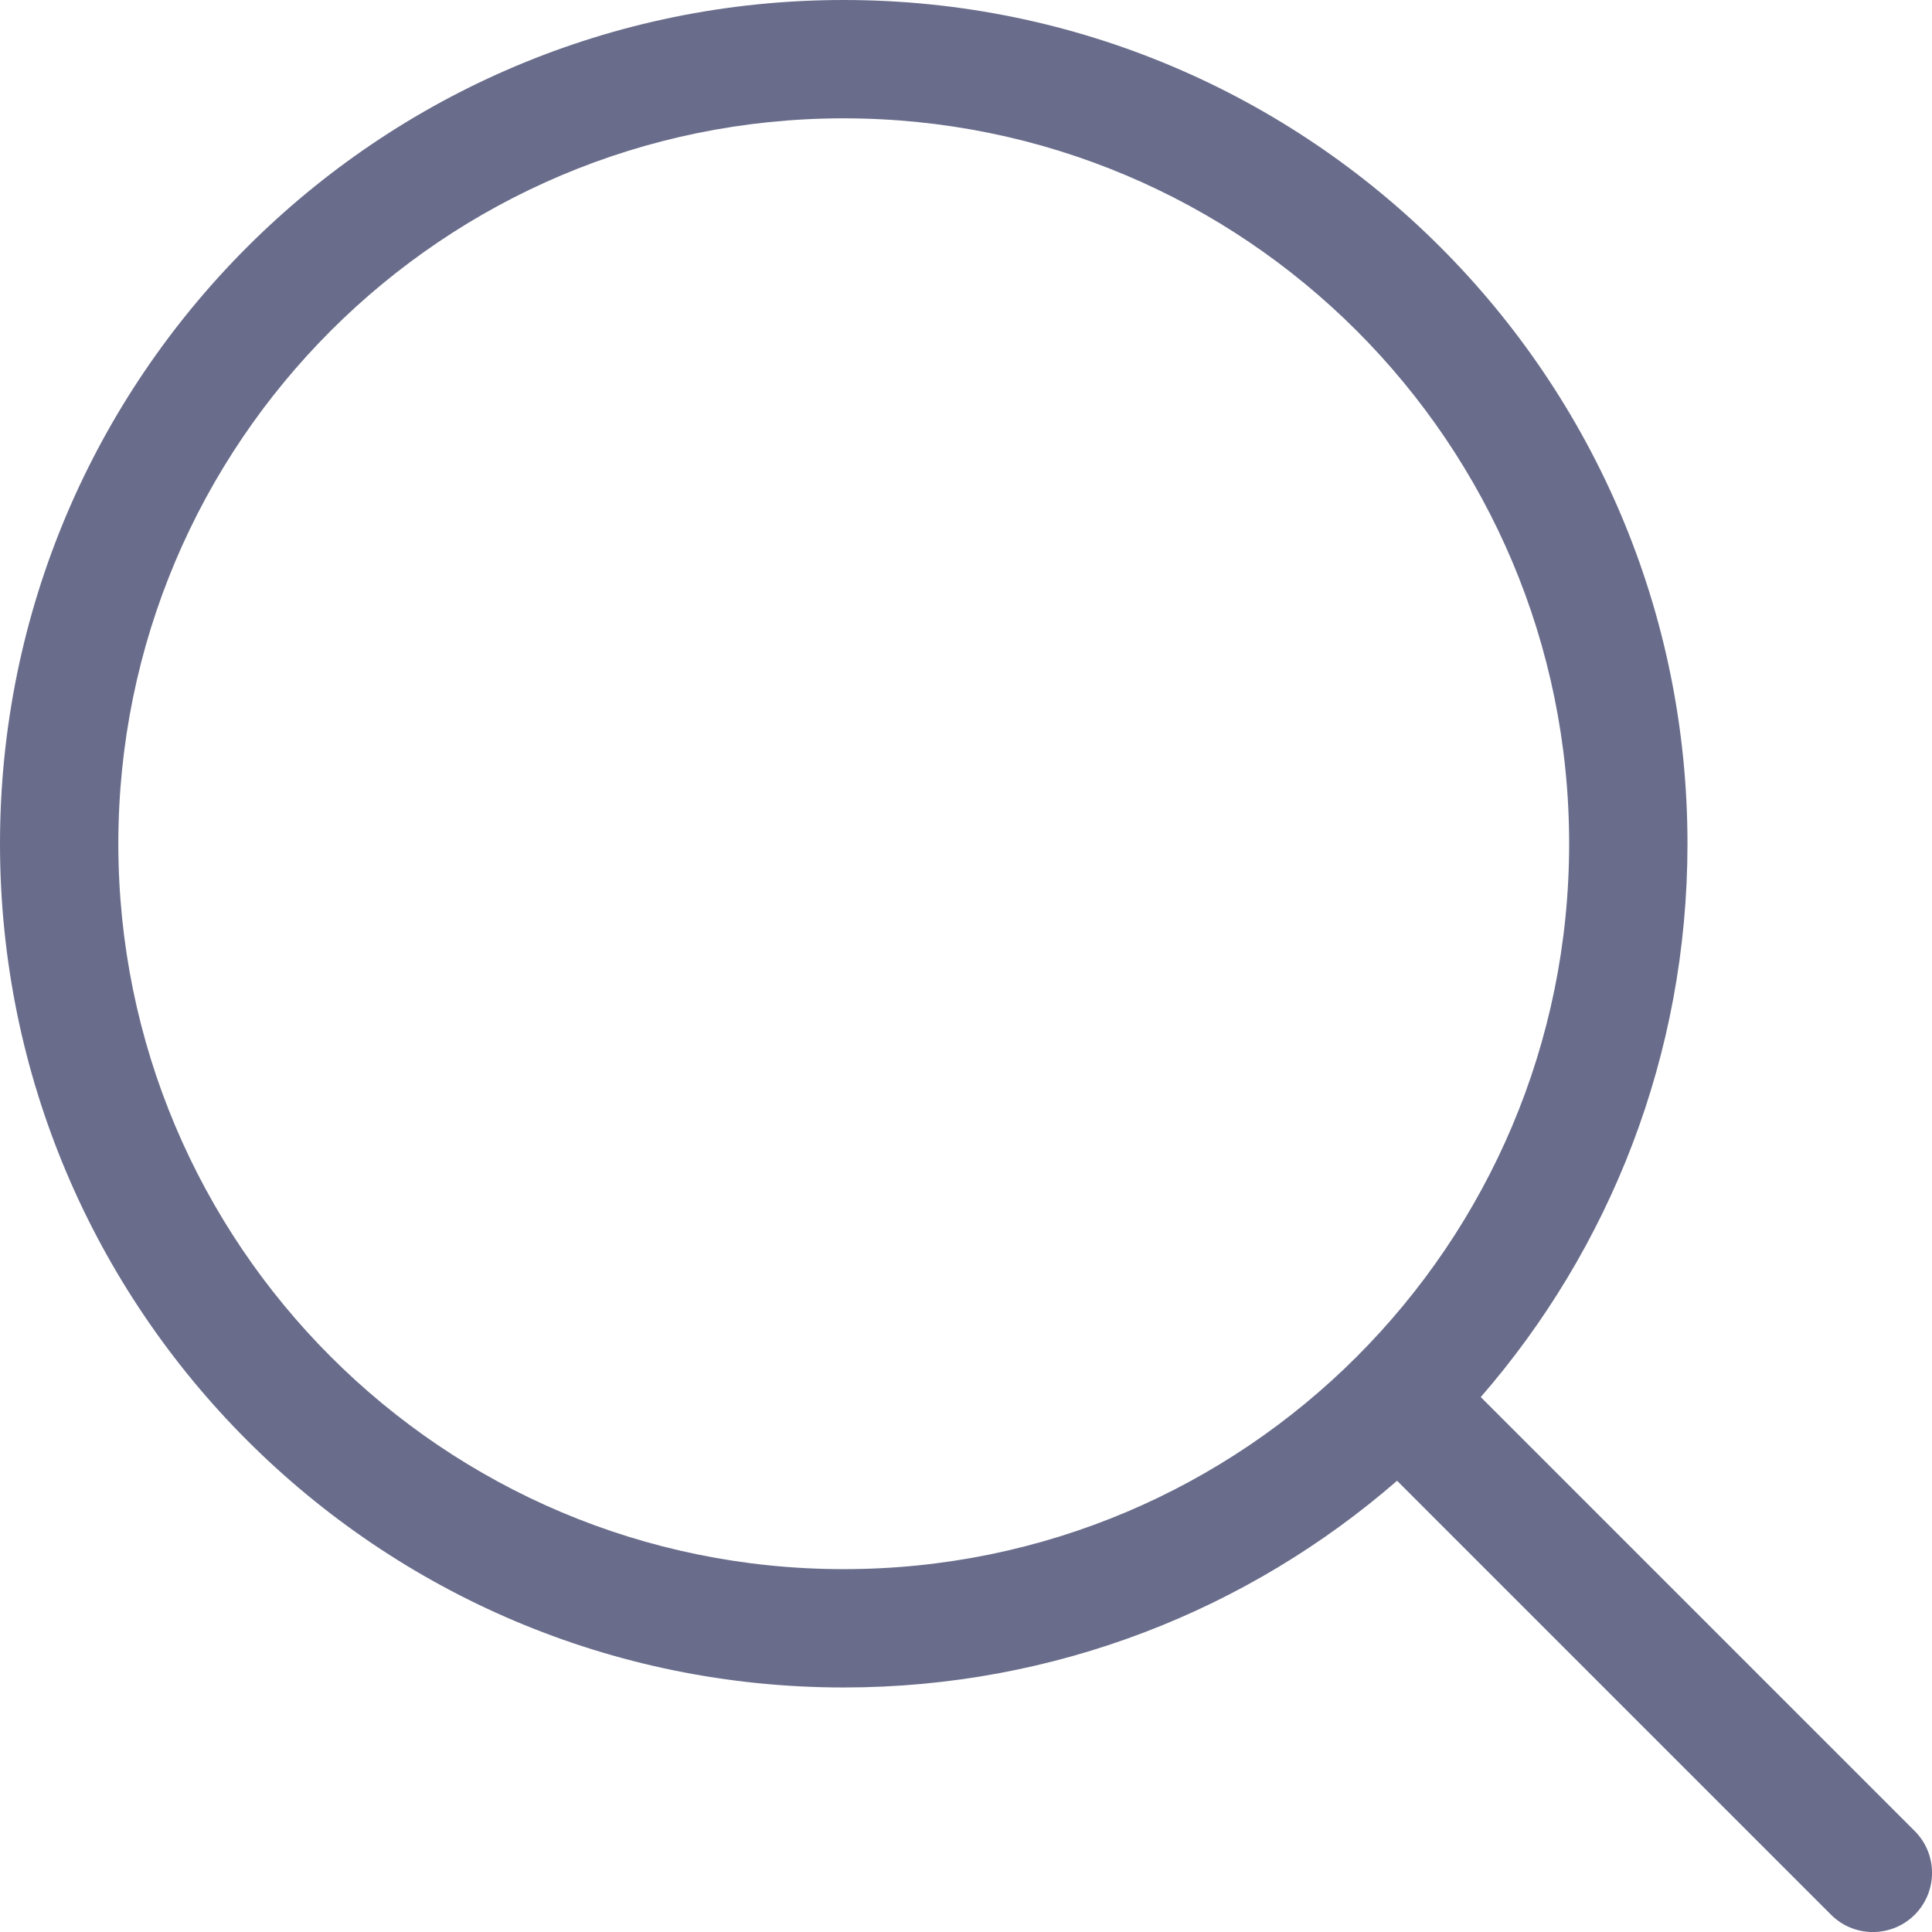
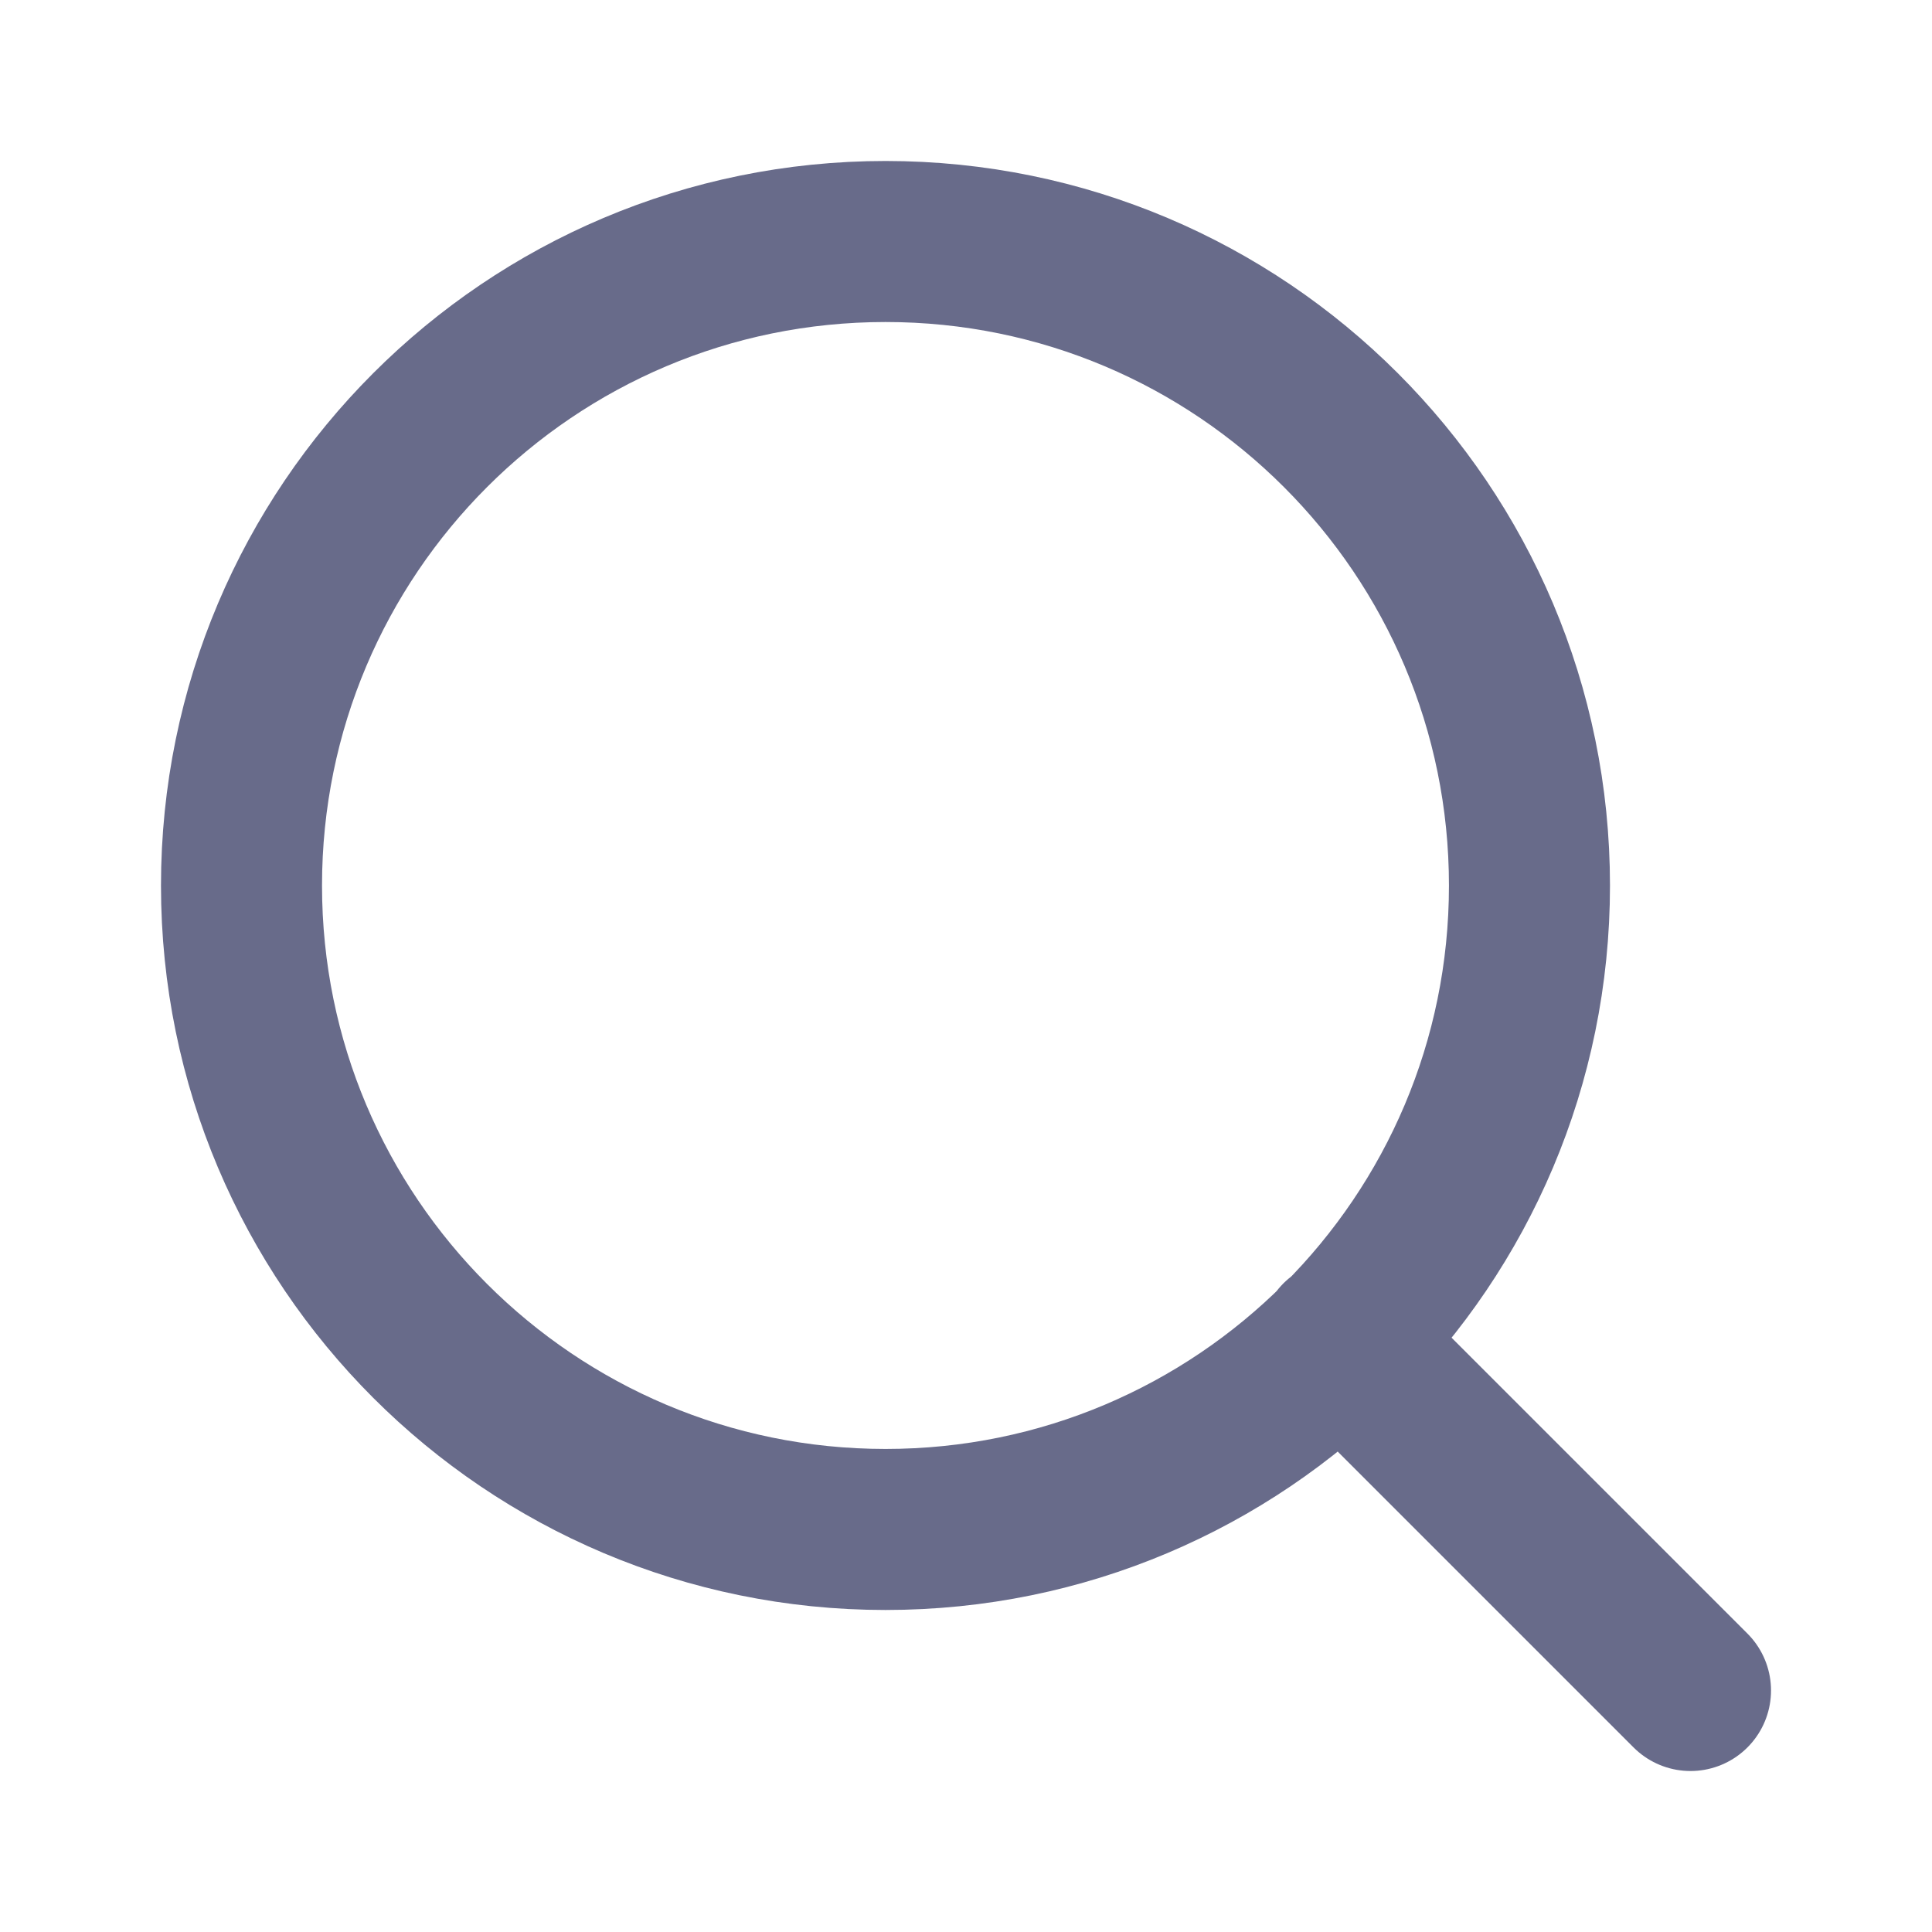
- <svg xmlns="http://www.w3.org/2000/svg" width="16" height="16" viewBox="0 0 16 16" fill="none">
-   <path fill-rule="evenodd" clip-rule="evenodd" d="M0.98 6.987C0.98 3.669 3.669 0.98 6.987 0.98C10.306 0.98 12.995 3.669 12.995 6.987C12.995 10.306 10.306 12.995 6.987 12.995C3.669 12.995 0.98 10.306 0.98 6.987ZM6.987 0C3.128 0 0 3.128 0 6.987C0 10.847 3.128 13.975 6.987 13.975C8.741 13.975 10.343 13.329 11.57 12.263L15.164 15.857C15.355 16.048 15.665 16.048 15.857 15.857C16.048 15.665 16.048 15.355 15.857 15.164L12.263 11.57C13.329 10.343 13.975 8.741 13.975 6.987C13.975 3.128 10.847 0 6.987 0Z" fill="#696D8B" />
+ <svg xmlns="http://www.w3.org/2000/svg" width="20" height="20" viewBox="0 0 20 20" fill="none">
+   <path d="M17.5 17.5L13.875 13.875M15.833 9.167C15.833 12.849 12.849 15.833 9.167 15.833C5.485 15.833 2.5 12.849 2.5 9.167C2.5 5.485 5.485 2.5 9.167 2.5C12.849 2.5 15.833 5.485 15.833 9.167Z" stroke="#686B8A" stroke-width="1.667" stroke-linecap="round" stroke-linejoin="round" />
</svg>
